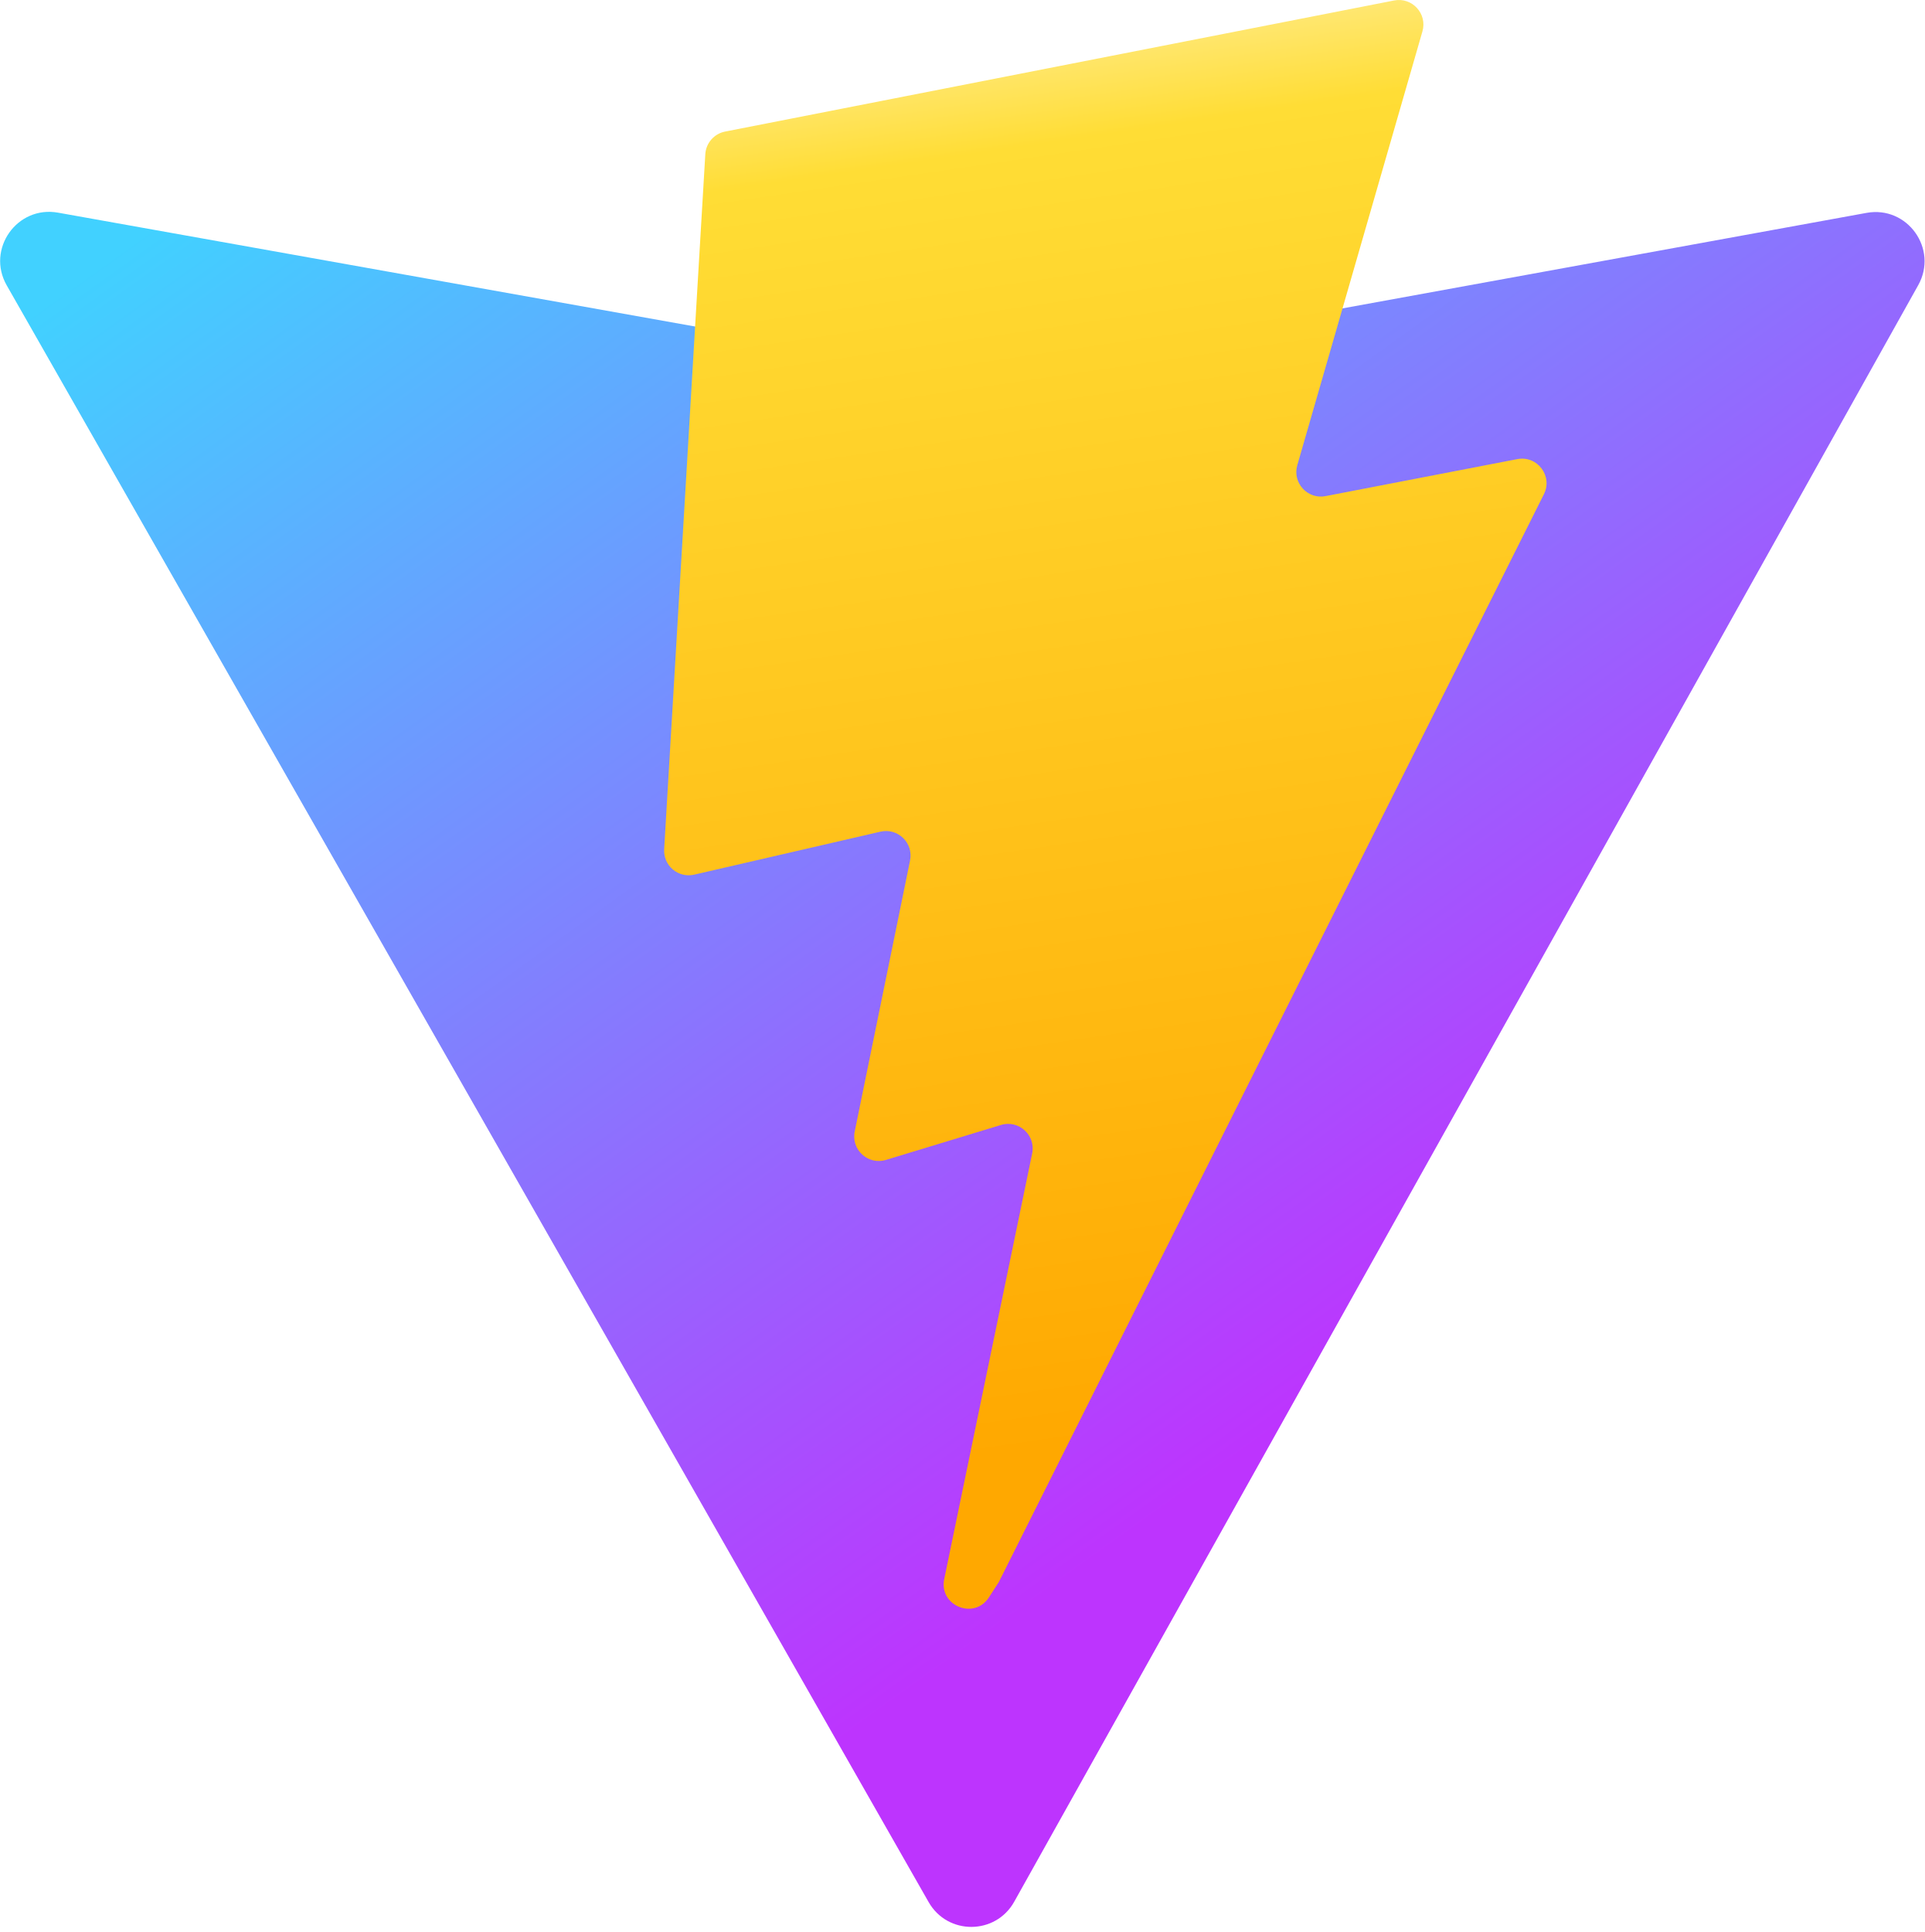
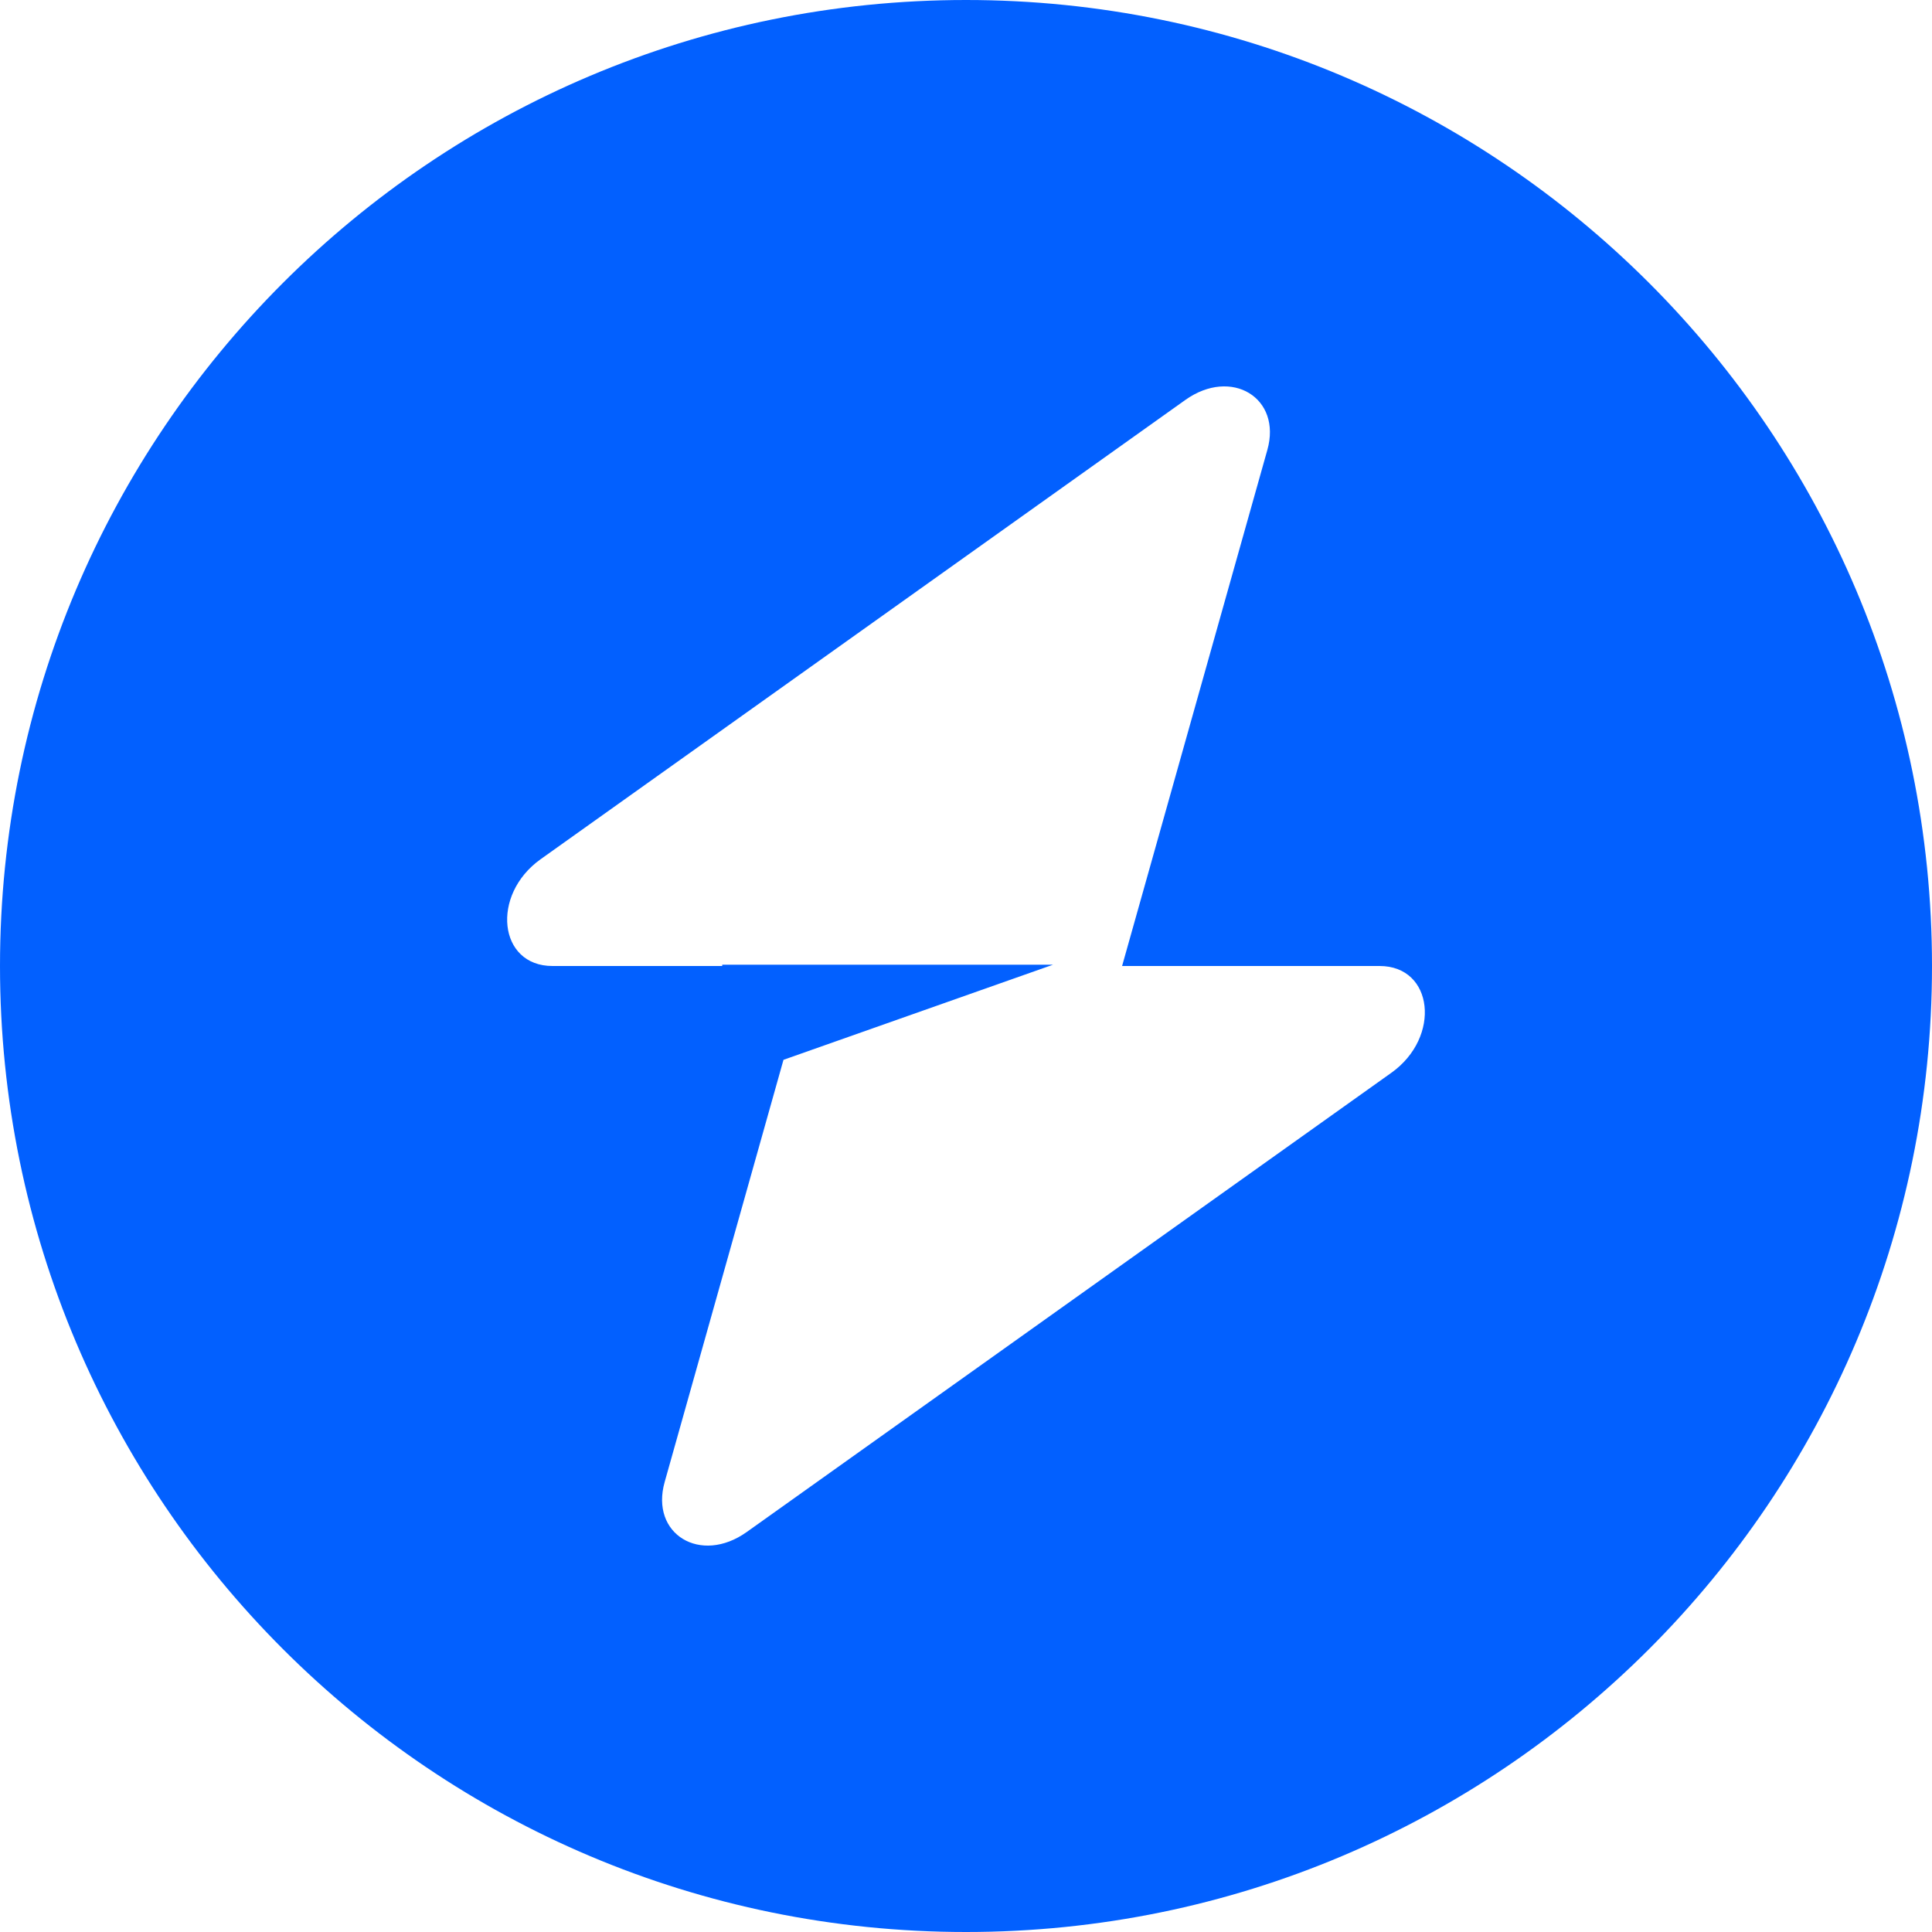
- <svg xmlns="http://www.w3.org/2000/svg" aria-hidden="true" role="img" class="iconify iconify--logos" width="31.88" height="32" preserveAspectRatio="xMidYMid meet" viewBox="0 0 256 257">
-   <defs>
-     <linearGradient id="IconifyId1813088fe1fbc01fb466" x1="-.828%" x2="57.636%" y1="7.652%" y2="78.411%">
-       <stop offset="0%" stop-color="#41D1FF" />
-       <stop offset="100%" stop-color="#BD34FE" />
-     </linearGradient>
-     <linearGradient id="IconifyId1813088fe1fbc01fb467" x1="43.376%" x2="50.316%" y1="2.242%" y2="89.03%">
-       <stop offset="0%" stop-color="#FFEA83" />
-       <stop offset="8.333%" stop-color="#FFDD35" />
-       <stop offset="100%" stop-color="#FFA800" />
-     </linearGradient>
-   </defs>
-   <path fill="url(#IconifyId1813088fe1fbc01fb466)" d="M255.153 37.938L134.897 252.976c-2.483 4.44-8.862 4.466-11.382.048L.875 37.958c-2.746-4.814 1.371-10.646 6.827-9.67l120.385 21.517a6.537 6.537 0 0 0 2.322-.004l117.867-21.483c5.438-.991 9.574 4.796 6.877 9.62Z" />
-   <path fill="url(#IconifyId1813088fe1fbc01fb467)" d="M185.432.063L96.44 17.501a3.268 3.268 0 0 0-2.634 3.014l-5.474 92.456a3.268 3.268 0 0 0 3.997 3.378l24.777-5.718c2.318-.535 4.413 1.507 3.936 3.838l-7.361 36.047c-.495 2.426 1.782 4.5 4.151 3.78l15.304-4.649c2.372-.72 4.652 1.36 4.15 3.788l-11.698 56.621c-.732 3.542 3.979 5.473 5.943 2.437l1.313-2.028l72.516-144.72c1.215-2.423-.88-5.186-3.54-4.672l-25.505 4.922c-2.396.462-4.435-1.77-3.759-4.114l16.646-57.705c.677-2.35-1.37-4.583-3.769-4.113Z" />
+ <svg xmlns="http://www.w3.org/2000/svg" width="34" height="34" viewBox="0 0 34 34" fill="none">
+   <path fill-rule="evenodd" clip-rule="evenodd" d="M17 34C26.389 34 34 26.389 34 17C34 7.611 26.389 0 17 0C7.611 0 0 7.611 0 17C0 26.389 7.611 34 17 34ZM22.303 7.919C22.562 7.002 21.672 6.46 20.859 7.039L9.514 15.121C8.633 15.749 8.771 17 9.722 17H12.71V16.977H18.532L13.788 18.651L11.697 26.081C11.438 26.998 12.328 27.54 13.141 26.961L24.486 18.879C25.367 18.251 25.229 17 24.278 17H19.747L22.303 7.919Z" fill="#0260FF" />
</svg>
